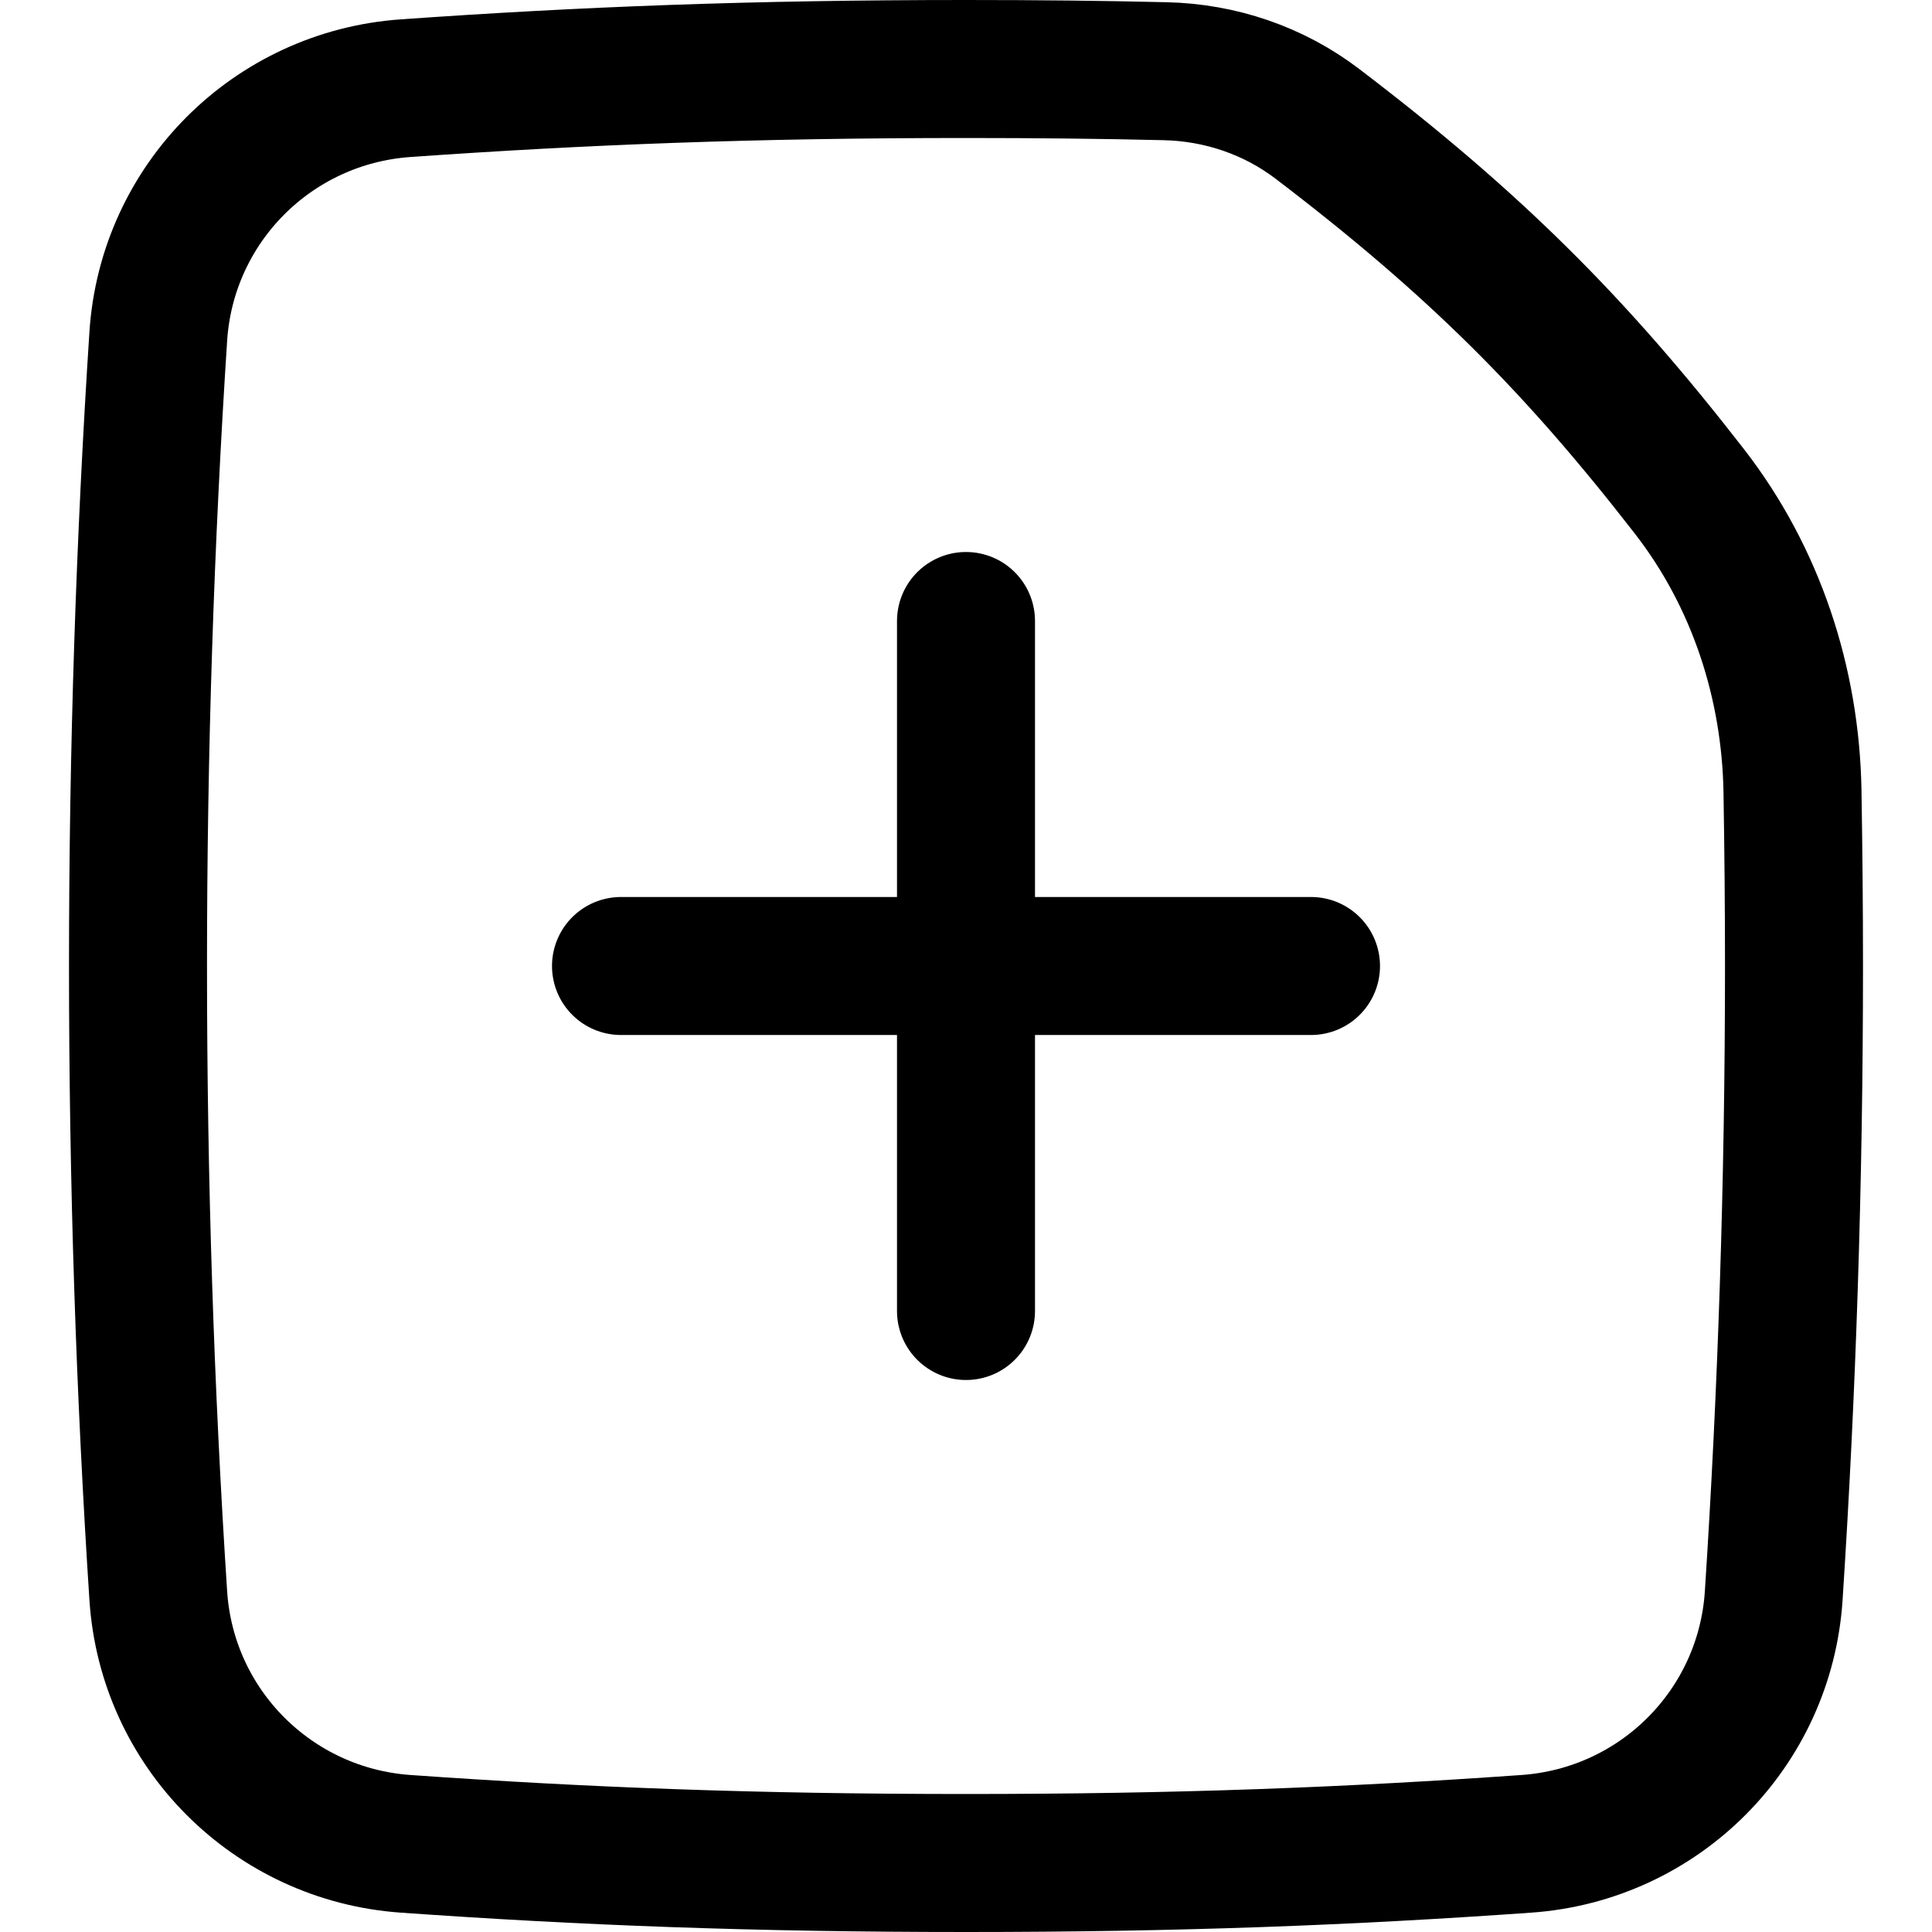
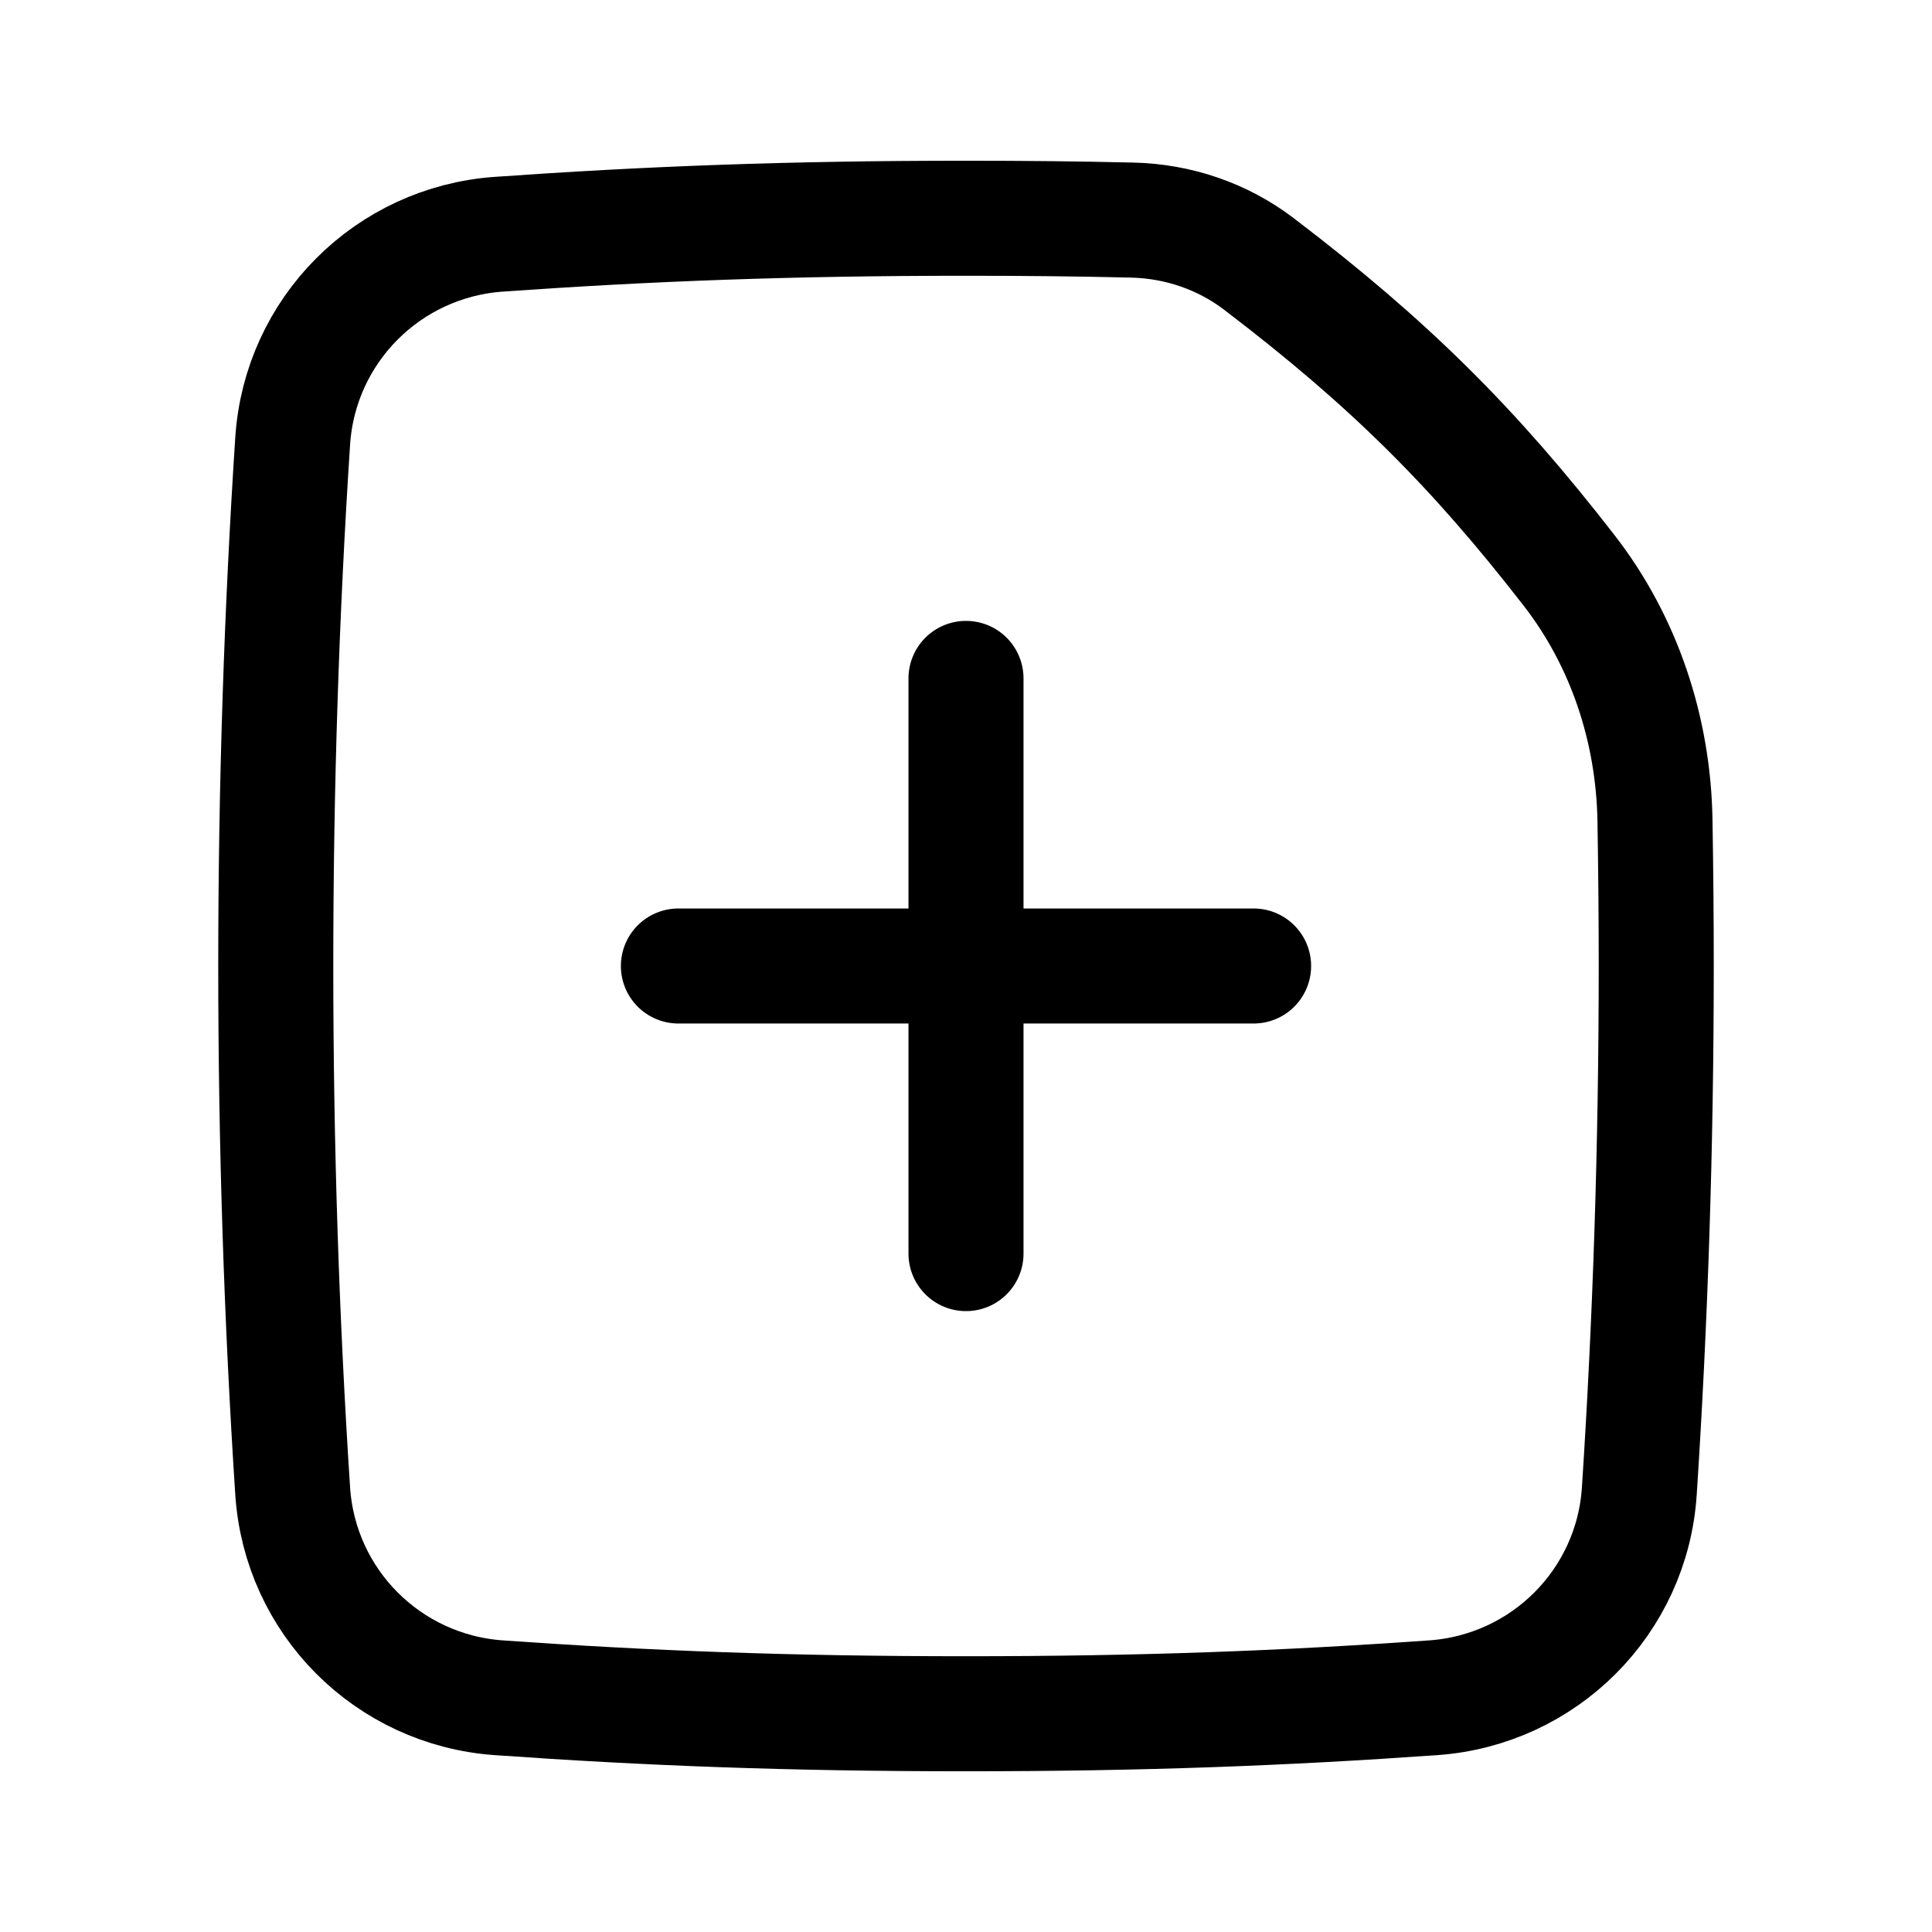
- <svg xmlns="http://www.w3.org/2000/svg" fill="none" viewBox="0 0 14 14">
-   <path stroke="currentColor" stroke-linecap="round" stroke-linejoin="round" d="M12.853 11.563C12.949 10.092 13 8.565 13 7c0 -0.426 -0.004 -0.849 -0.011 -1.269 -0.014 -0.784 -0.265 -1.549 -0.746 -2.169 -0.825 -1.064 -1.559 -1.798 -2.696 -2.664 -0.317 -0.242 -0.704 -0.373 -1.103 -0.382C7.988 0.505 7.511 0.5 7 0.5 5.459 0.5 4.229 0.548 2.939 0.639c-0.964 0.068 -1.729 0.834 -1.792 1.798C1.051 3.908 1 5.434 1 7c0 1.565 0.051 3.092 0.147 4.563 0.063 0.964 0.829 1.73 1.792 1.798C4.229 13.452 5.459 13.5 7 13.5c1.541 0 2.771 -0.048 4.061 -0.139 0.964 -0.068 1.729 -0.834 1.792 -1.798Z" stroke-width="1" />
-   <path stroke="currentColor" stroke-linecap="round" stroke-linejoin="round" d="M7 4.5v5M9.5 7h-5" stroke-width="1" />
+ <svg xmlns="http://www.w3.org/2000/svg" clip-rule="evenodd" fill-rule="evenodd" stroke-linecap="round" stroke-linejoin="round" viewBox="0 0 14 14">
+   <g fill="none" stroke="#000" transform="matrix(.83362 0 0 .83362 1.16466 1.16466)">
+     <path d="m12.853 11.563c.096-1.471.147-2.998.147-4.563 0-.426-.004-.849-.011-1.269-.014-.784-.265-1.549-.746-2.169-.825-1.064-1.559-1.798-2.696-2.664-.317-.242-.704-.373-1.103-.382-.456-.011-.933-.016-1.444-.016-1.541 0-2.771.048-4.061.139-.964.068-1.729.834-1.792 1.798-.096 1.471-.147 2.998-.147 4.563s.051 3.092.147 4.563c.063.964.828 1.73 1.792 1.798 1.29.091 2.52.139 4.061.139s2.771-.048 4.061-.139c.964-.068 1.73-.834 1.792-1.798z" />
+     <path d="m7 4.5v5m2.5-2.5h-5" />
+   </g>
</svg>
